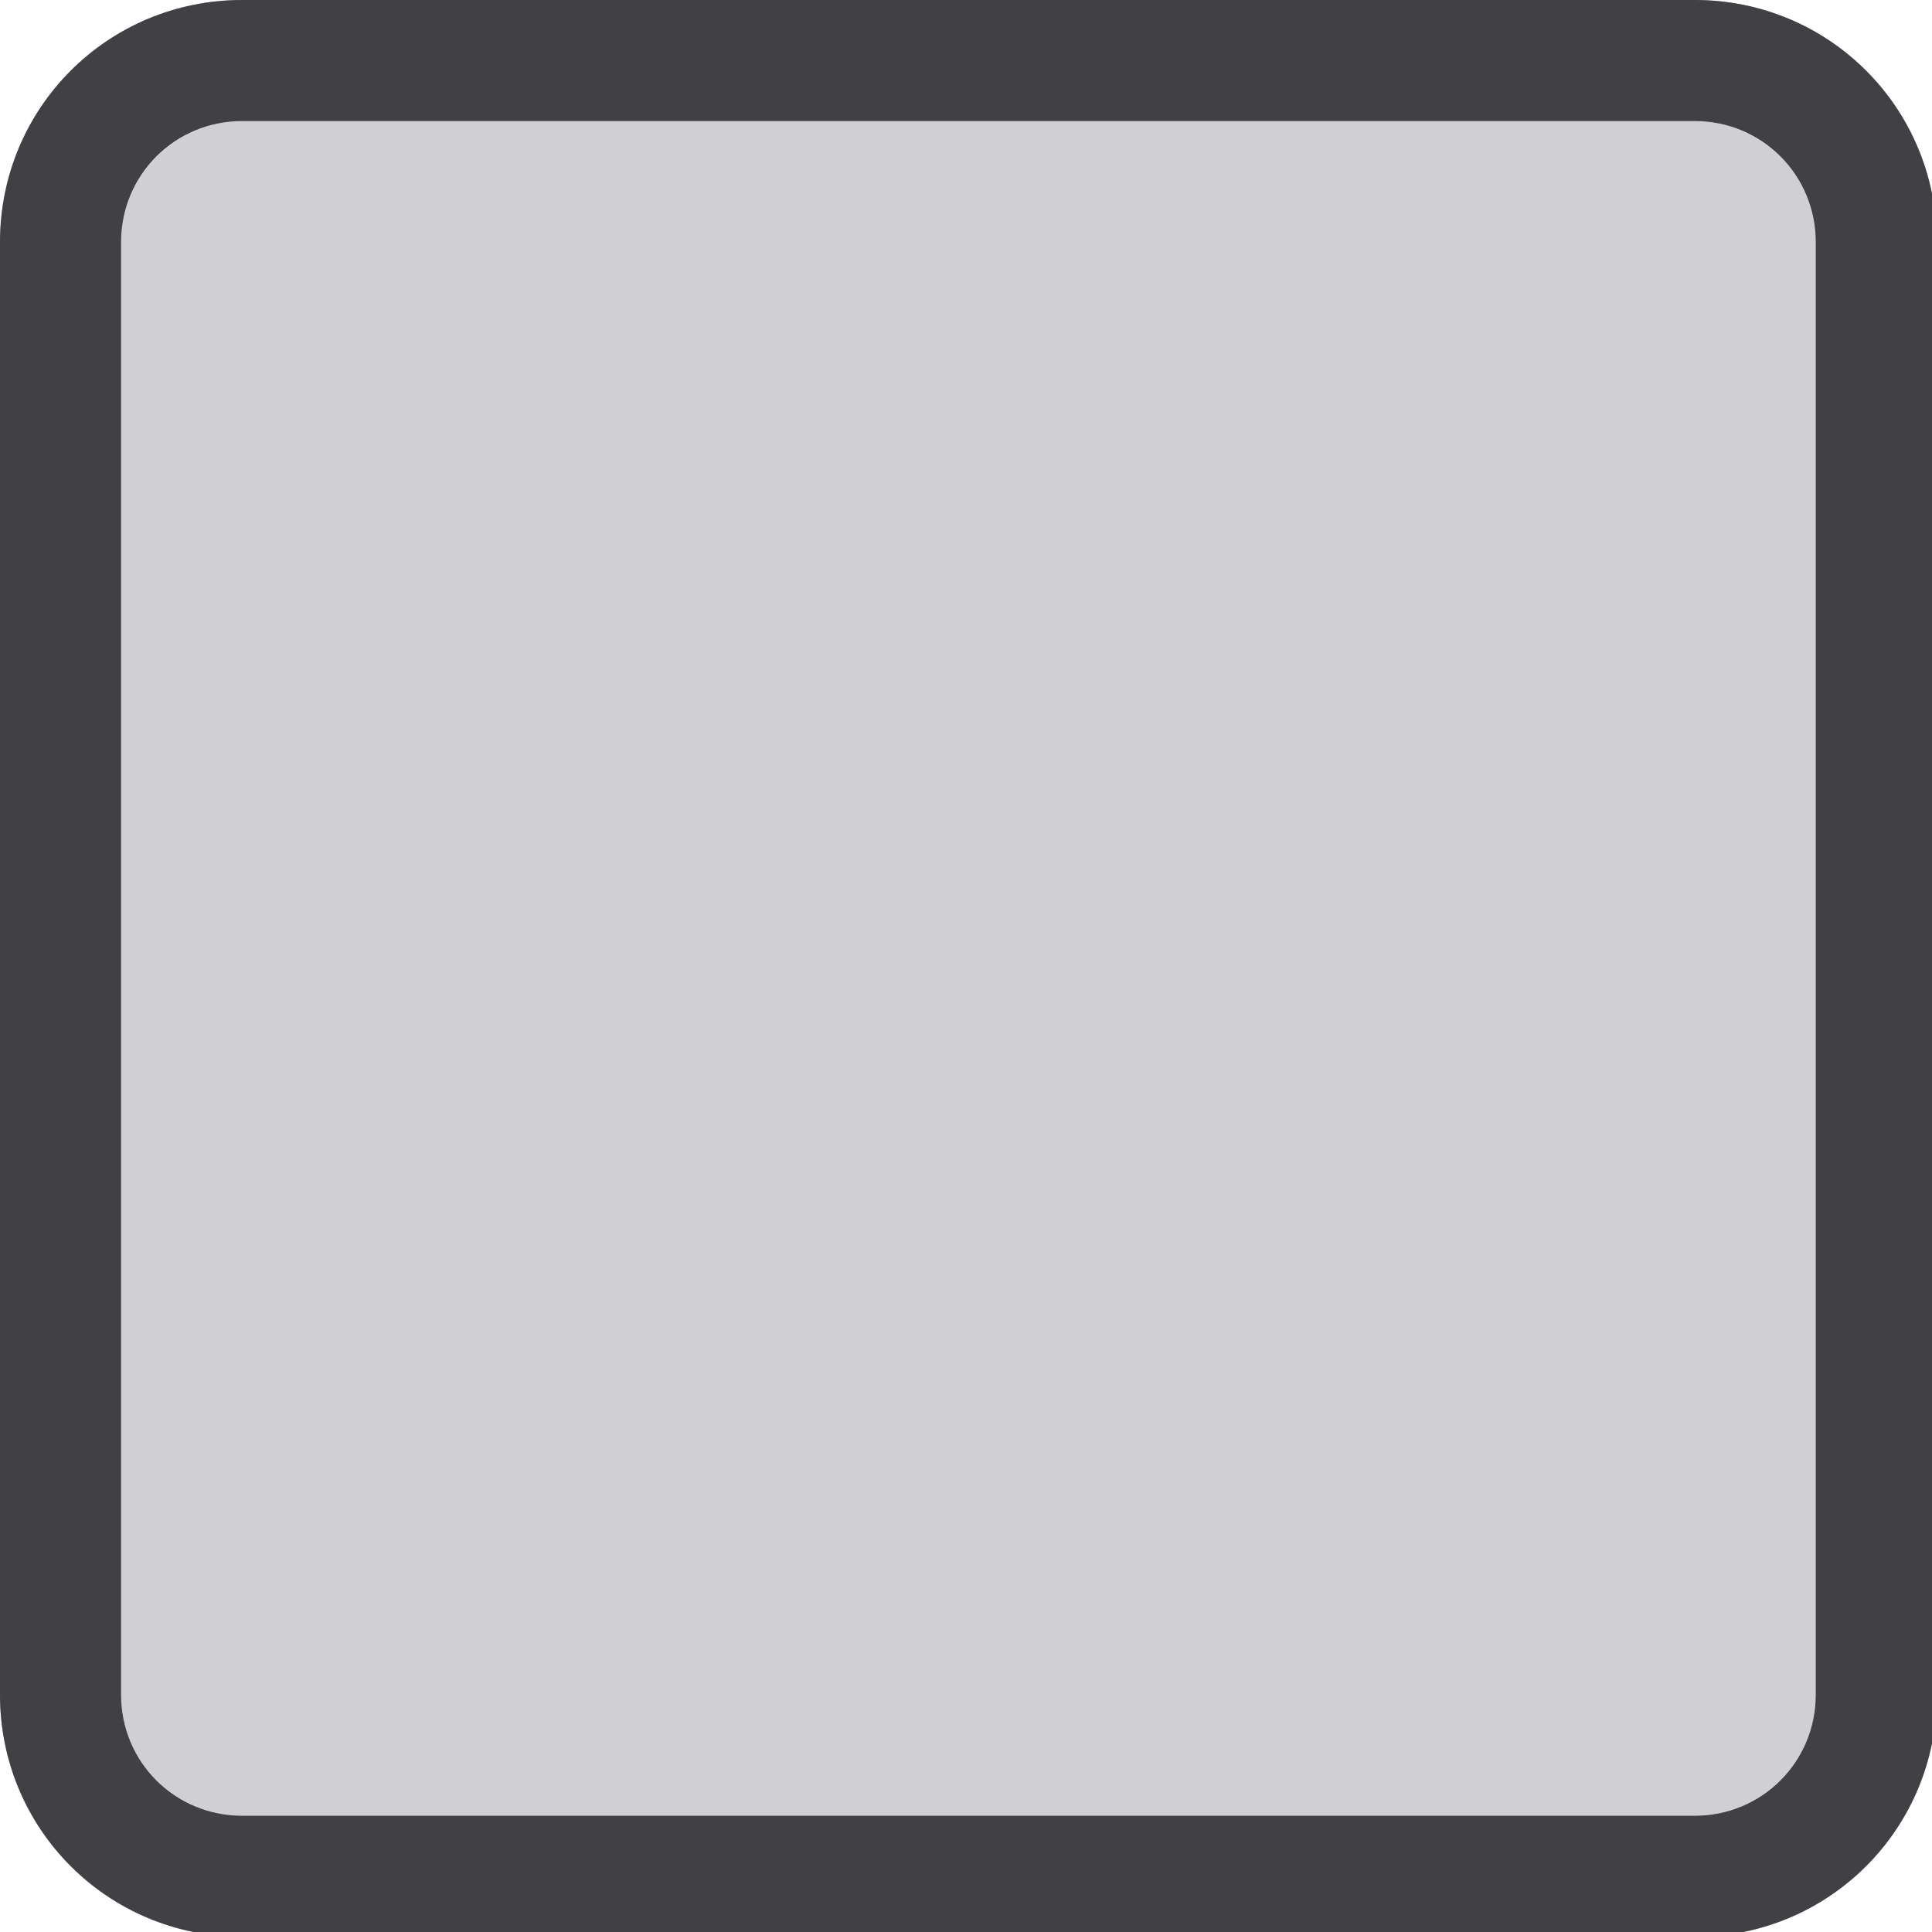
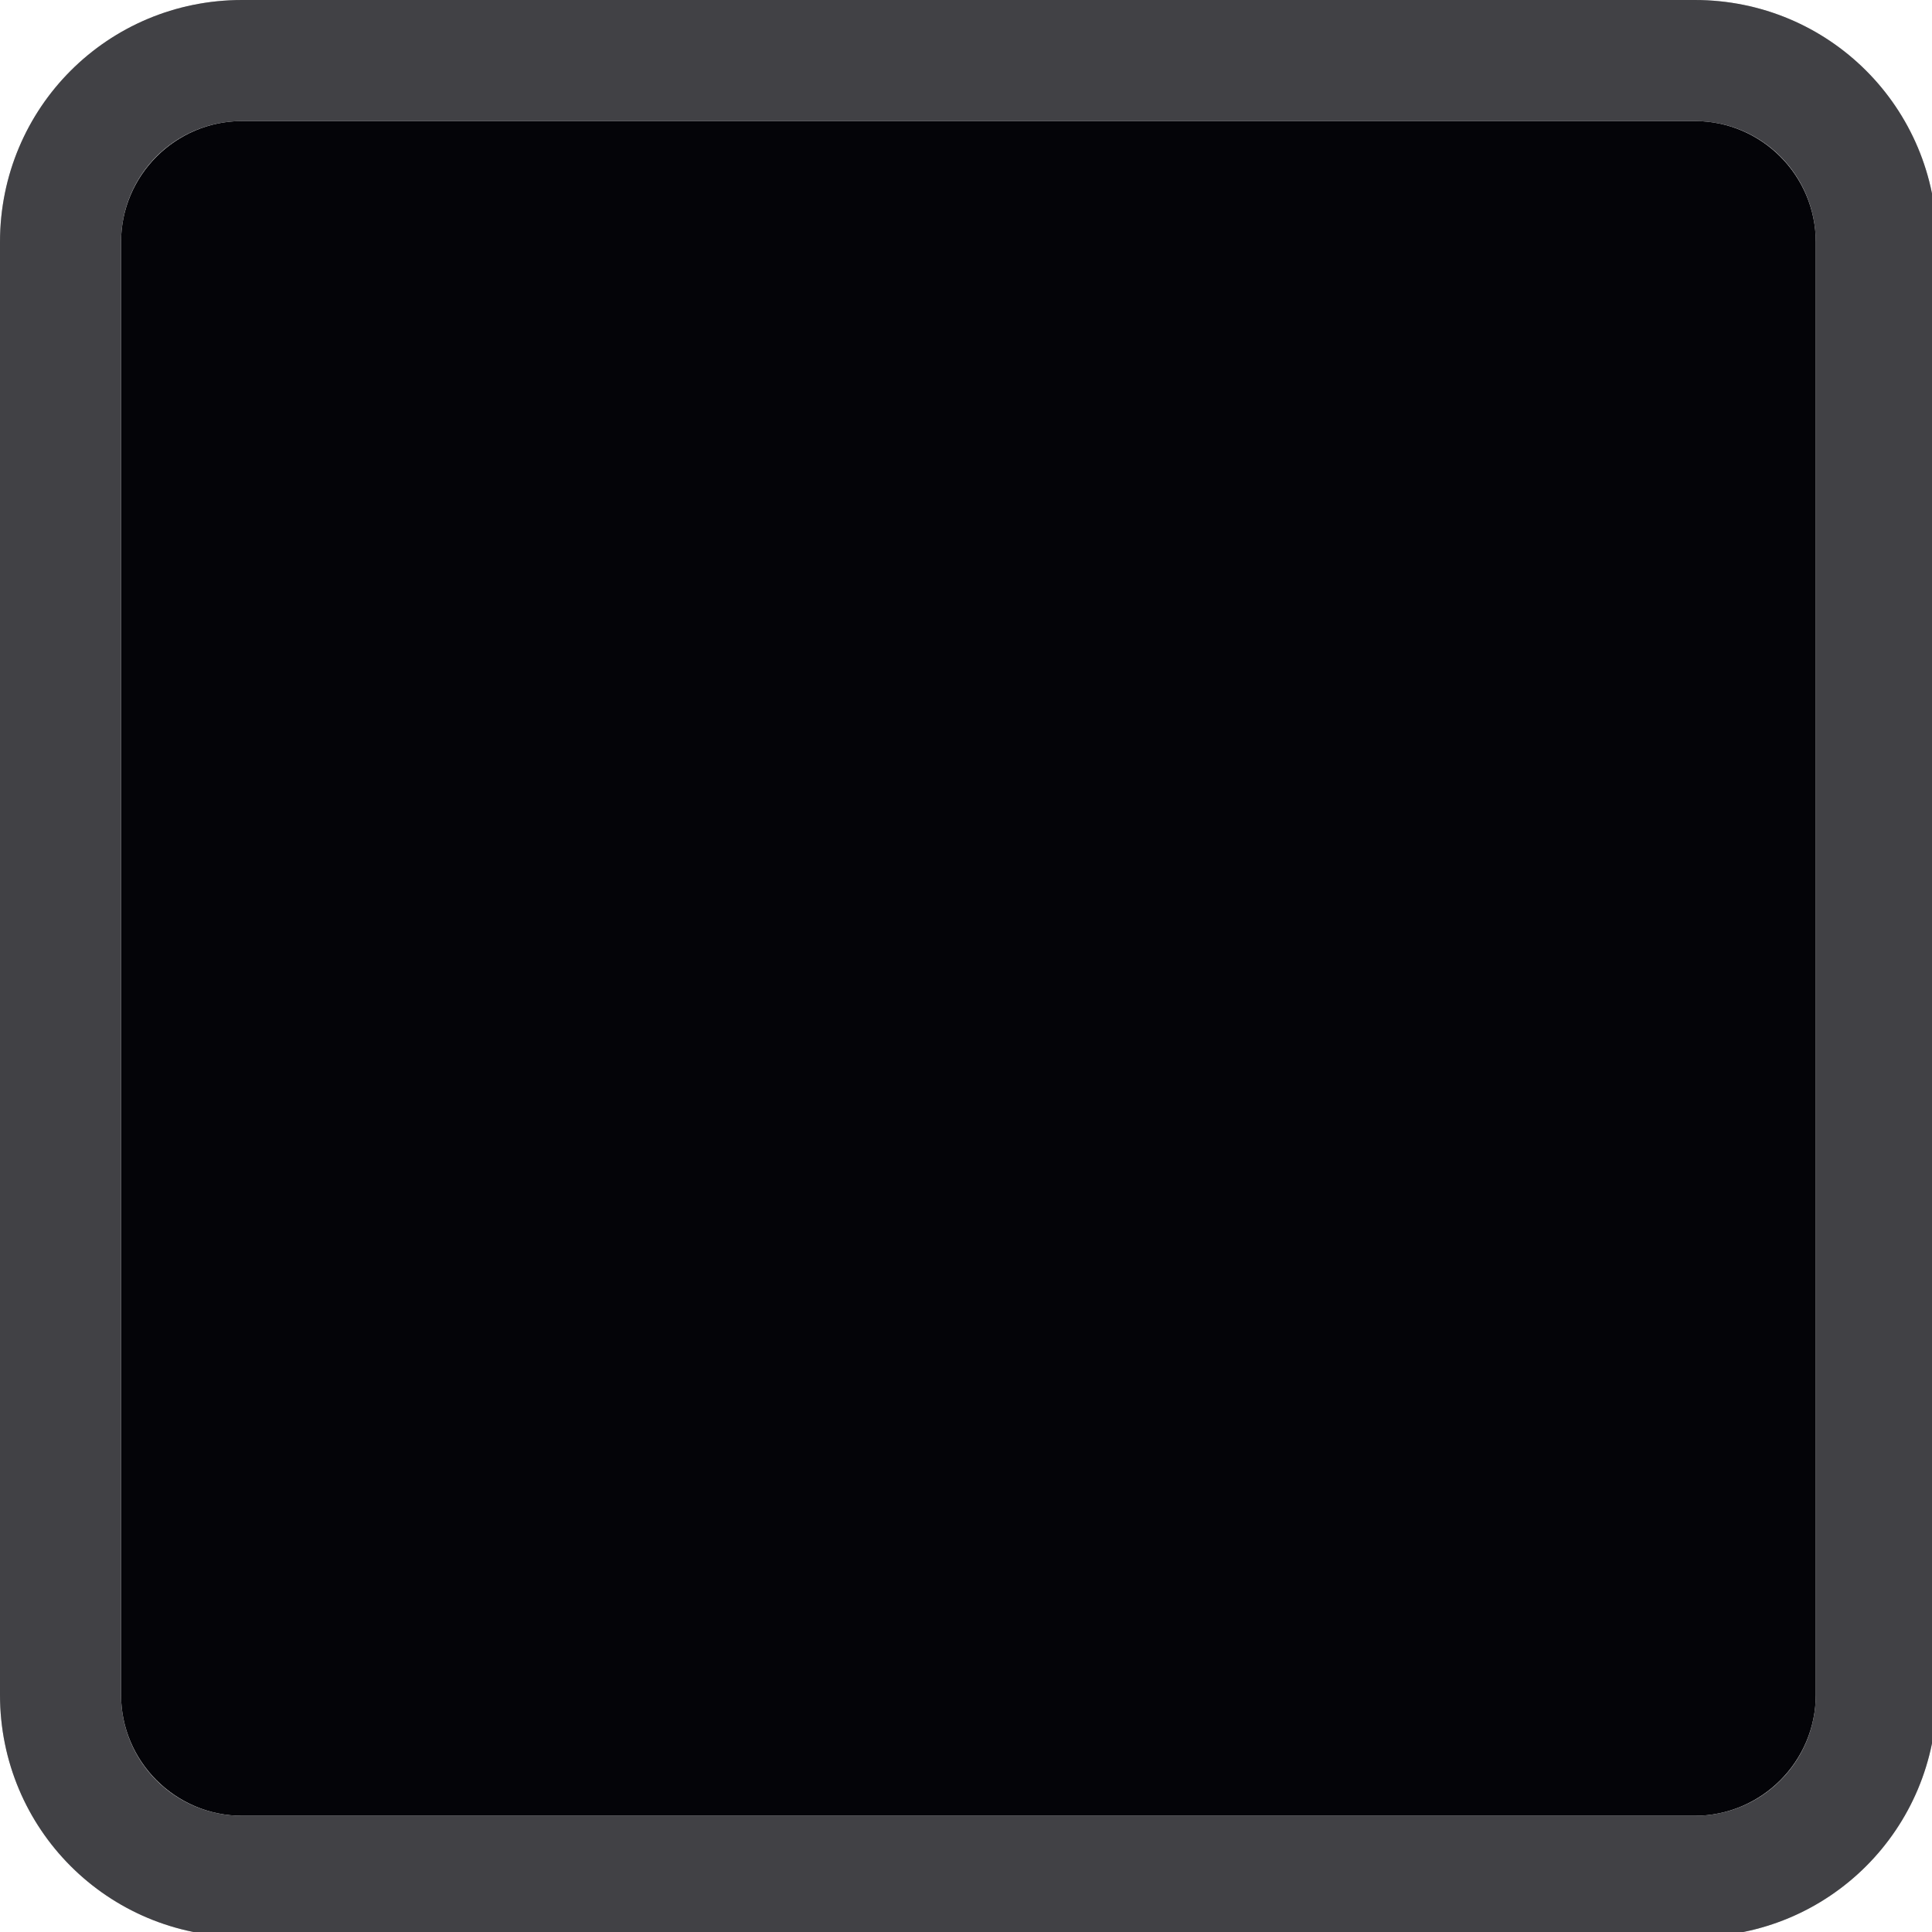
<svg xmlns="http://www.w3.org/2000/svg" width="133pt" height="133pt" viewBox="0 0 133 133" version="1.1">
  <g id="surface1">
-     <path style=" stroke:none;fill-rule:nonzero;fill:#cfcfd4;fill-opacity:1;" d="M 16.668 8.332 L 116.668 8.332 C 121.258 8.332 125 12.078 125 16.668 L 125 116.668 C 125 121.258 121.258 125 116.668 125 L 16.668 125 C 12.078 125 8.332 121.258 8.332 116.668 L 8.332 16.668 C 8.332 12.078 12.078 8.332 16.668 8.332 Z M 16.668 8.332 " />
+     <path style=" stroke:none;fill-rule:nonzero;fill:#040408;fill-opacity:1;" d="M 16.668 8.332 L 116.668 8.332 C 121.258 8.332 125 12.078 125 16.668 L 125 116.668 C 125 121.258 121.258 125 116.668 125 L 16.668 125 C 12.078 125 8.332 121.258 8.332 116.668 L 8.332 16.668 C 8.332 12.078 12.078 8.332 16.668 8.332 Z M 16.668 8.332 " />
    <path style=" stroke:none;fill-rule:nonzero;fill:#040408;fill-opacity:1;" d="M 16.668 0 C 7.422 0 0 7.422 0 16.668 L 0 116.668 C 0 125.91 7.422 133.332 16.668 133.332 L 116.668 133.332 C 125.91 133.332 133.332 125.91 133.332 116.668 L 133.332 16.668 C 133.332 7.422 125.91 0 116.668 0 Z M 16.668 8.332 L 116.668 8.332 C 121.289 8.332 125 12.043 125 16.668 L 125 116.668 C 125 121.289 121.289 125 116.668 125 L 16.668 125 C 12.043 125 8.332 121.289 8.332 116.668 L 8.332 16.668 C 8.332 12.043 12.043 8.332 16.668 8.332 Z M 16.668 8.332 " />
    <path style=" stroke:none;fill-rule:nonzero;fill:#cfcfd4;fill-opacity:0.30;" d="M 16.668 0 C 7.422 0 0 7.422 0 16.668 L 0 116.668 C 0 125.91 7.422 133.332 16.668 133.332 L 116.668 133.332 C 125.91 133.332 133.332 125.91 133.332 116.668 L 133.332 16.668 C 133.332 7.422 125.91 0 116.668 0 Z M 16.668 8.332 L 116.668 8.332 C 121.289 8.332 125 12.043 125 16.668 L 125 116.668 C 125 121.289 121.289 125 116.668 125 L 16.668 125 C 12.043 125 8.332 121.289 8.332 116.668 L 8.332 16.668 C 8.332 12.043 12.043 8.332 16.668 8.332 Z M 16.668 8.332 " />
  </g>
</svg>
